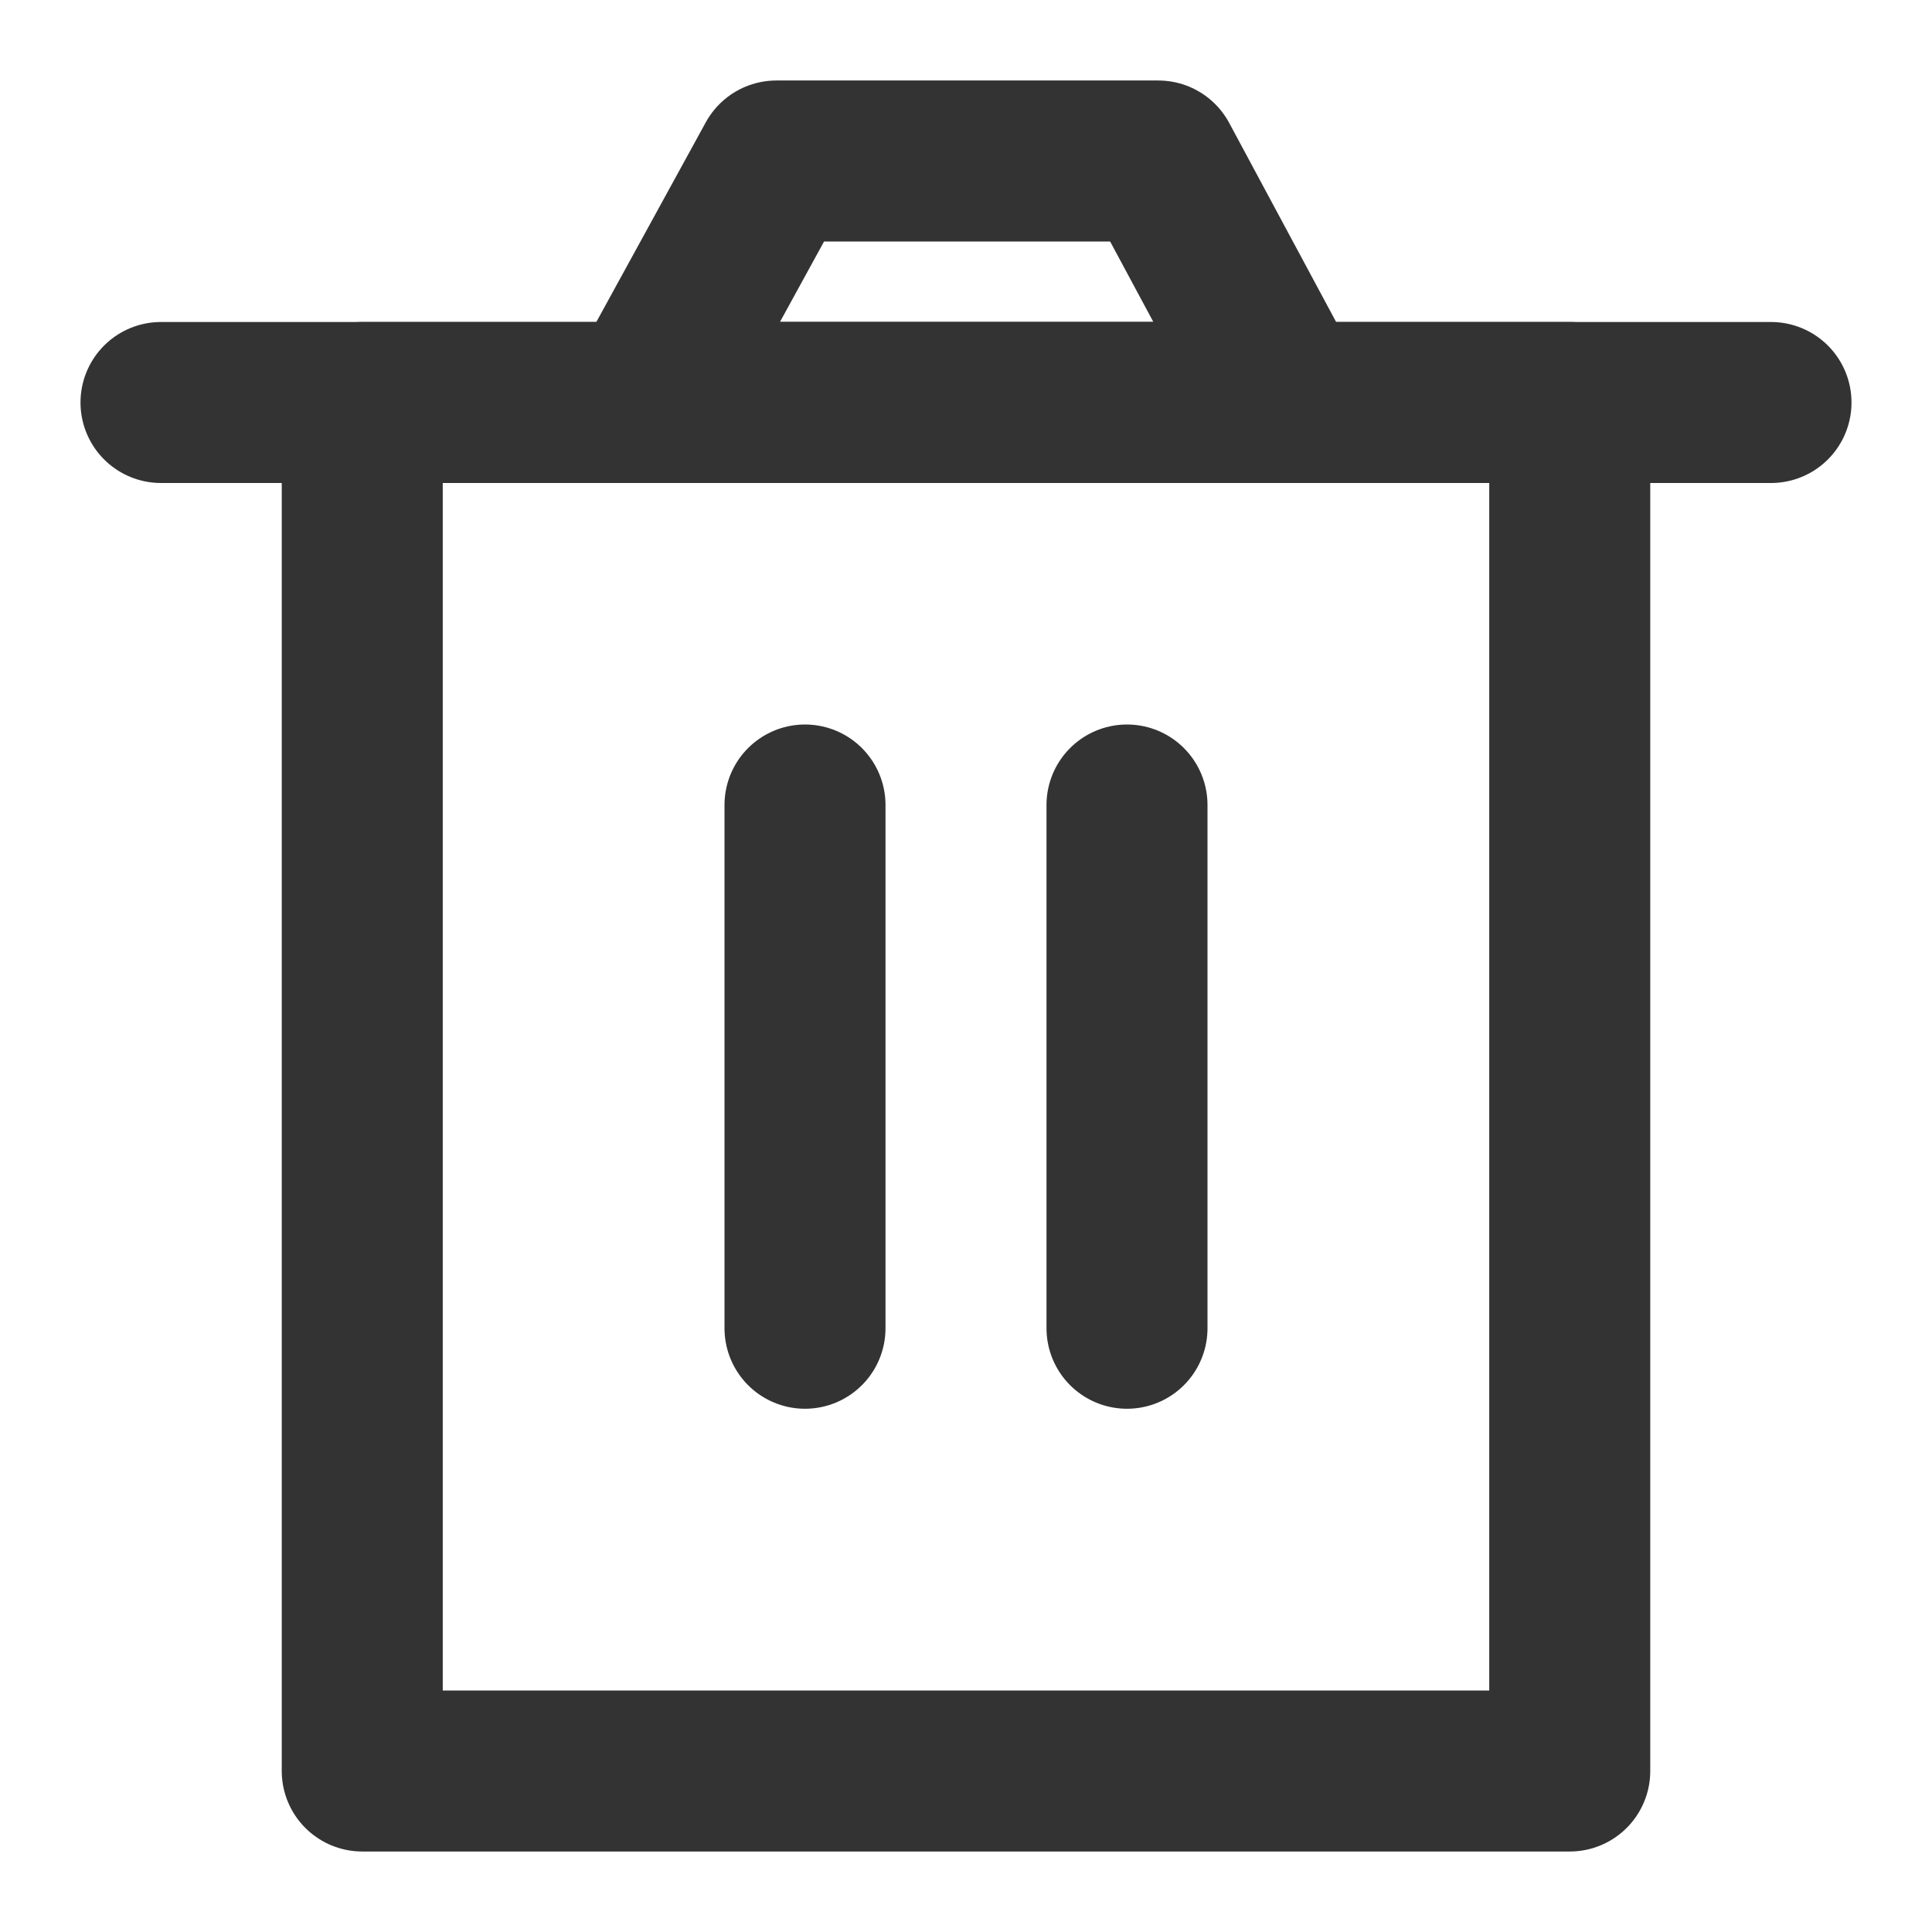
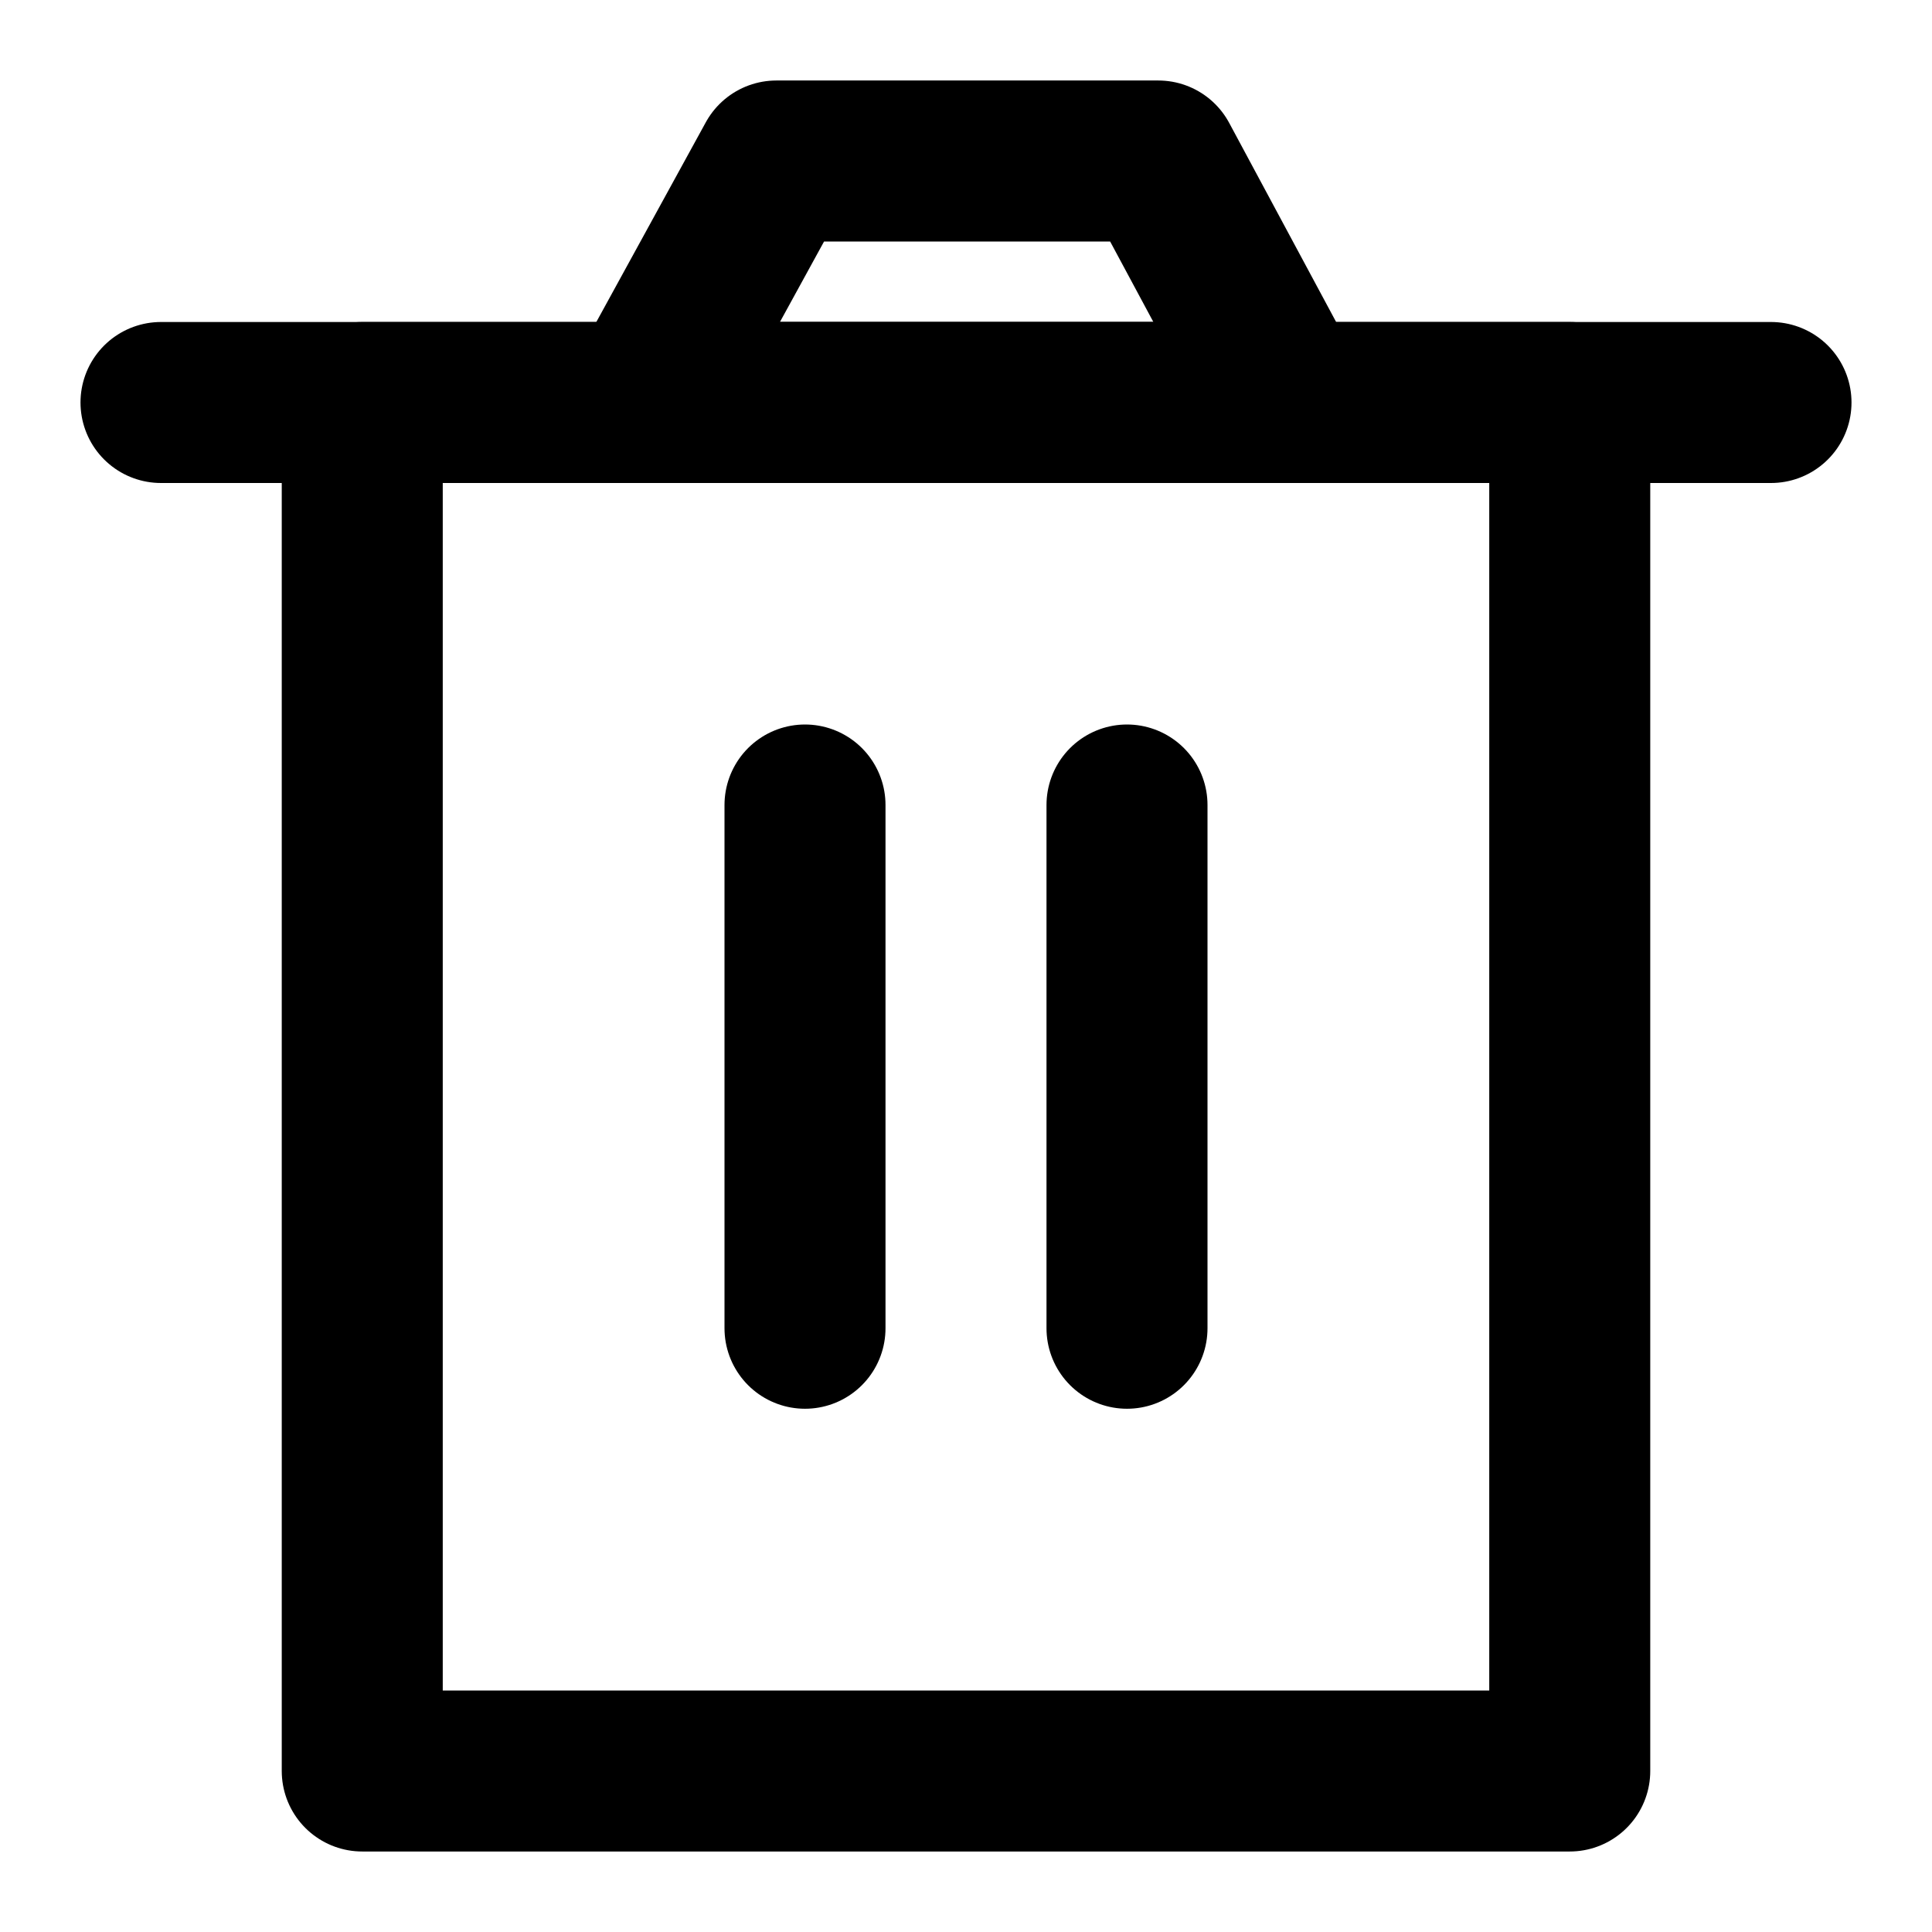
<svg xmlns="http://www.w3.org/2000/svg" width="24" height="24" viewBox="0 0 48 48" fill="none">
-   <g stroke="#333" stroke-width="4" stroke-linecap="round" stroke-linejoin="round">
-     <path d="M9 10V44H39V10H9Z" fill="none" />
+   <g stroke="currentColor" stroke-width="4" stroke-linecap="round" stroke-linejoin="round">
+     <path d="M9 10V44H39V10H9Z" />
    <path d="M20 20V33" />
    <path d="M28 20V33" />
    <path d="M4 10H44" />
-     <path d="M16 10L19.289 4H28.777L32 10H16Z" fill="none" />
+     <path d="M16 10L19.289 4H28.777L32 10H16Z" />
  </g>
</svg>
